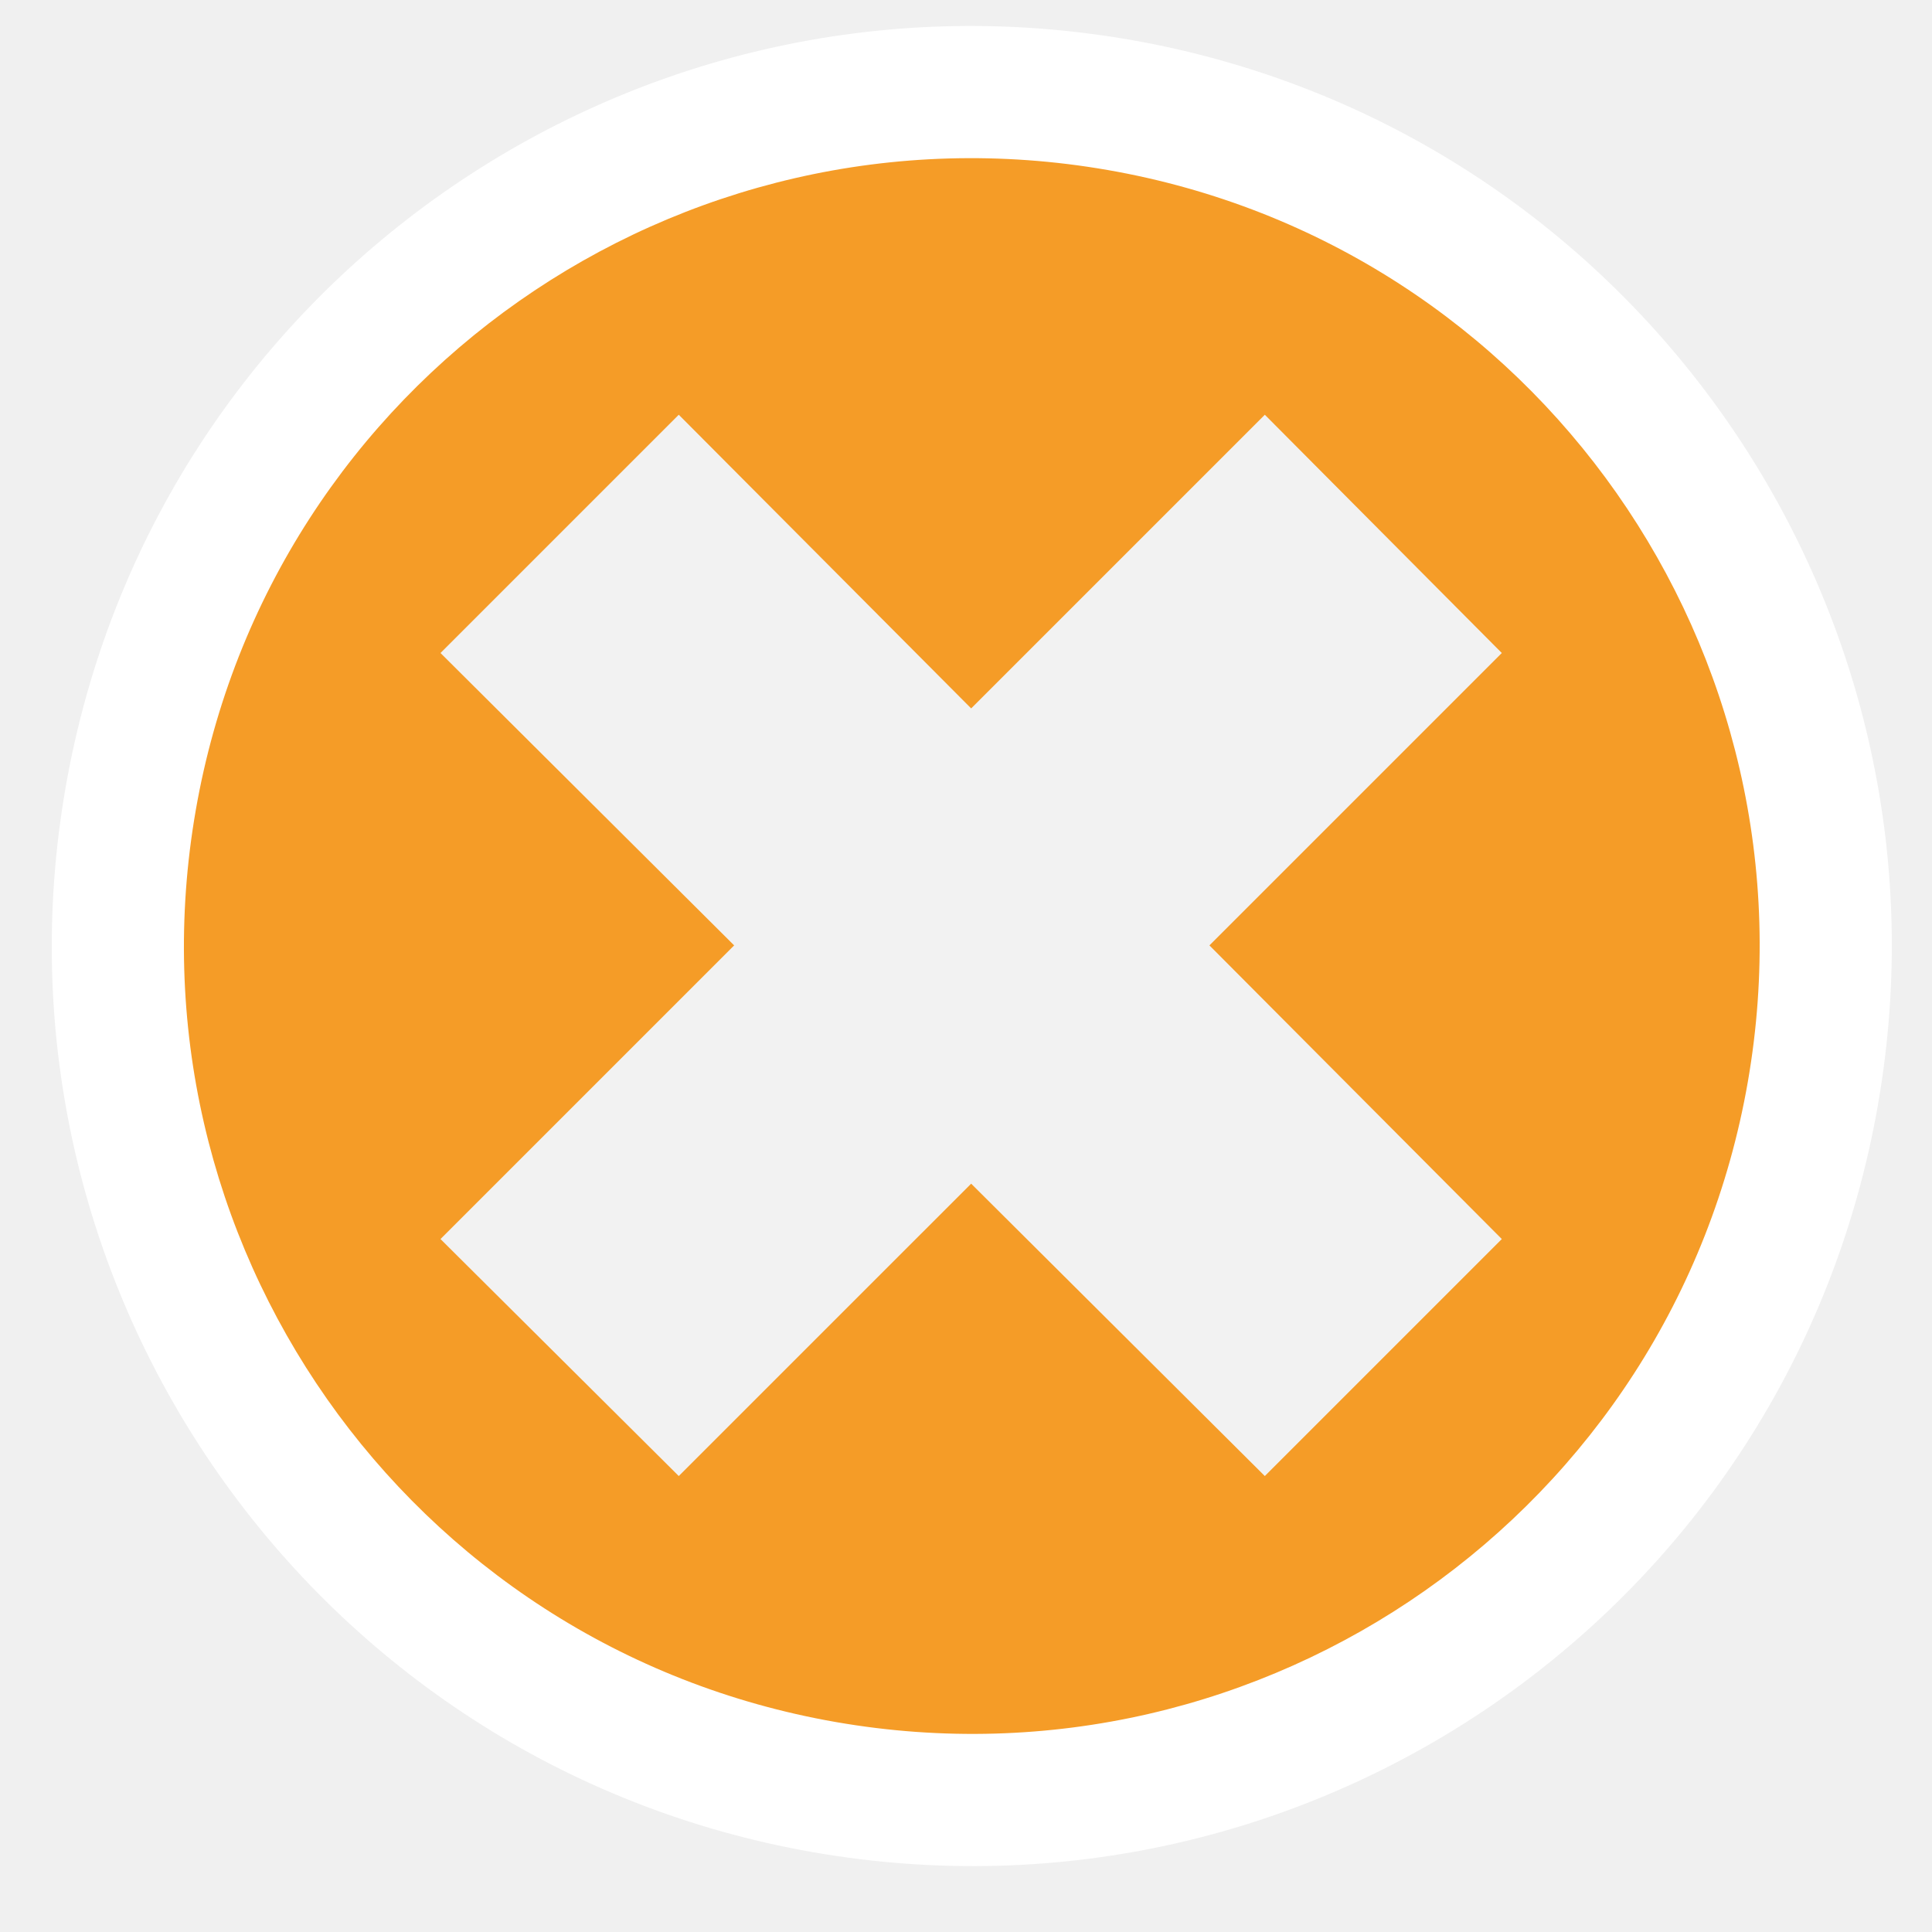
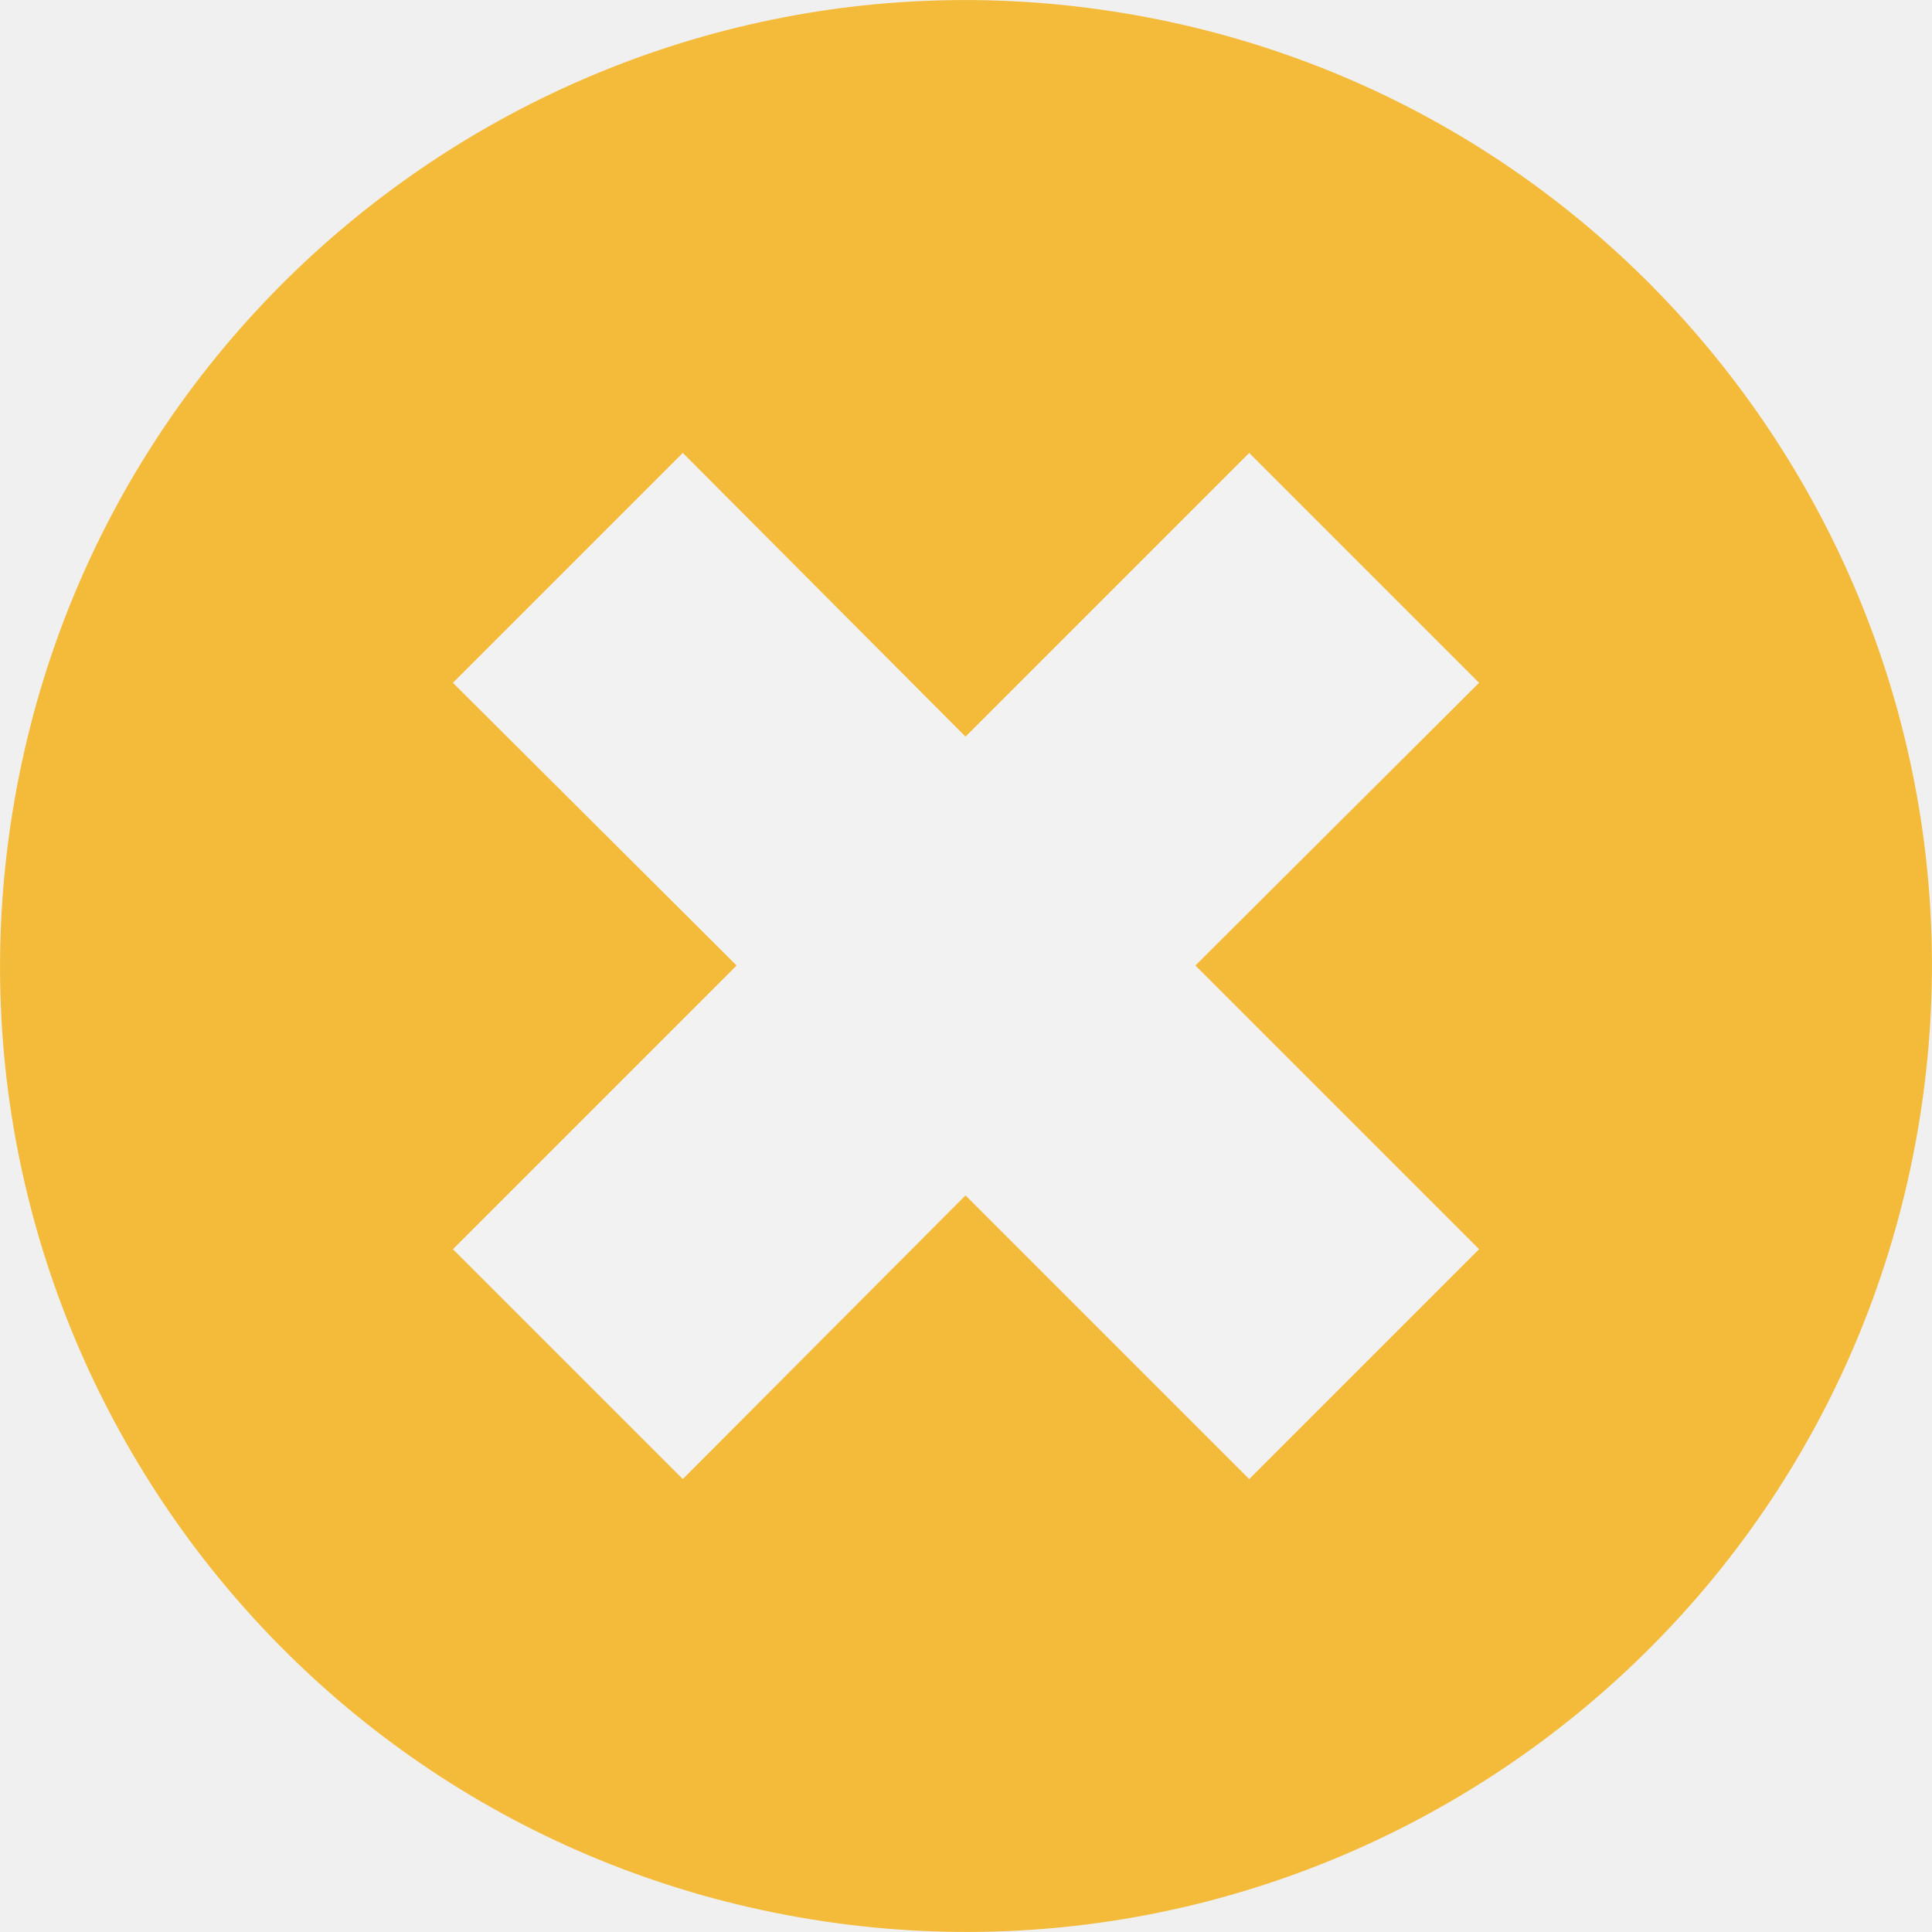
- <svg xmlns="http://www.w3.org/2000/svg" width="15" height="15" viewBox="0 0 15 15" fill="none">
-   <path d="M8.78 0.31C12.66 0.99 15.26 4.69 14.58 8.58C13.9 12.47 10.2 15.06 6.31 14.38C2.43 13.7 -0.17 10 0.51 6.11C1.19 2.22 4.89 -0.37 8.78 0.31Z" fill="white" />
-   <path d="M8.6 1.32C11.93 1.9 14.15 5.07 13.57 8.4C12.99 11.73 9.82 13.95 6.49 13.37C3.16 12.79 0.94 9.62 1.52 6.29C2.1 2.96 5.27 0.74 8.6 1.32Z" fill="#F59C27" />
-   <path d="M11.66 5.07L9.82 3.22L7.54 5.5L5.27 3.22L3.42 5.07L5.7 7.34L3.42 9.62L5.27 11.46L7.54 9.19L9.82 11.46L11.66 9.62L9.39 7.34L11.66 5.07Z" fill="#F2F2F2" />
+ <svg xmlns="http://www.w3.org/2000/svg" id="Calque_2" data-name="Calque 2" viewBox="0 0 19.75 19.75">
+   <defs>
+     <style>
+ 			.cls-1 {
+ 			fill: #f4bb3a;
+ 			}
+ 
+ 			.cls-2 {
+ 			fill: #f2f2f2;
+ 			}
+ 		</style>
+   </defs>
+   <g id="filtre_popup" data-name="filtre popup">
+     <g>
+       <path class="cls-1" d="m11.58.15c5.37.94,8.96,6.06,8.02,11.43-.94,5.37-6.06,8.96-11.43,8.02C2.8,18.66-.79,13.54.15,8.17,1.09,2.8,6.21-.79,11.58.15Z" />
+       <path class="cls-1" d="m11.34,1.55c4.6.81,7.67,5.19,6.87,9.79-.81,4.6-5.19,7.67-9.79,6.86-4.6-.81-7.67-5.19-6.87-9.79C2.36,3.81,6.74.74,11.34,1.55Z" />
+       <polygon class="cls-2" points="15.12 6.98 12.77 4.63 9.87 7.53 6.98 4.63 4.63 6.98 7.53 9.87 4.63 12.77 6.98 15.12 9.87 12.22 12.77 15.12 15.12 12.77 12.22 9.87 15.12 6.98" />
+     </g>
+   </g>
</svg>
